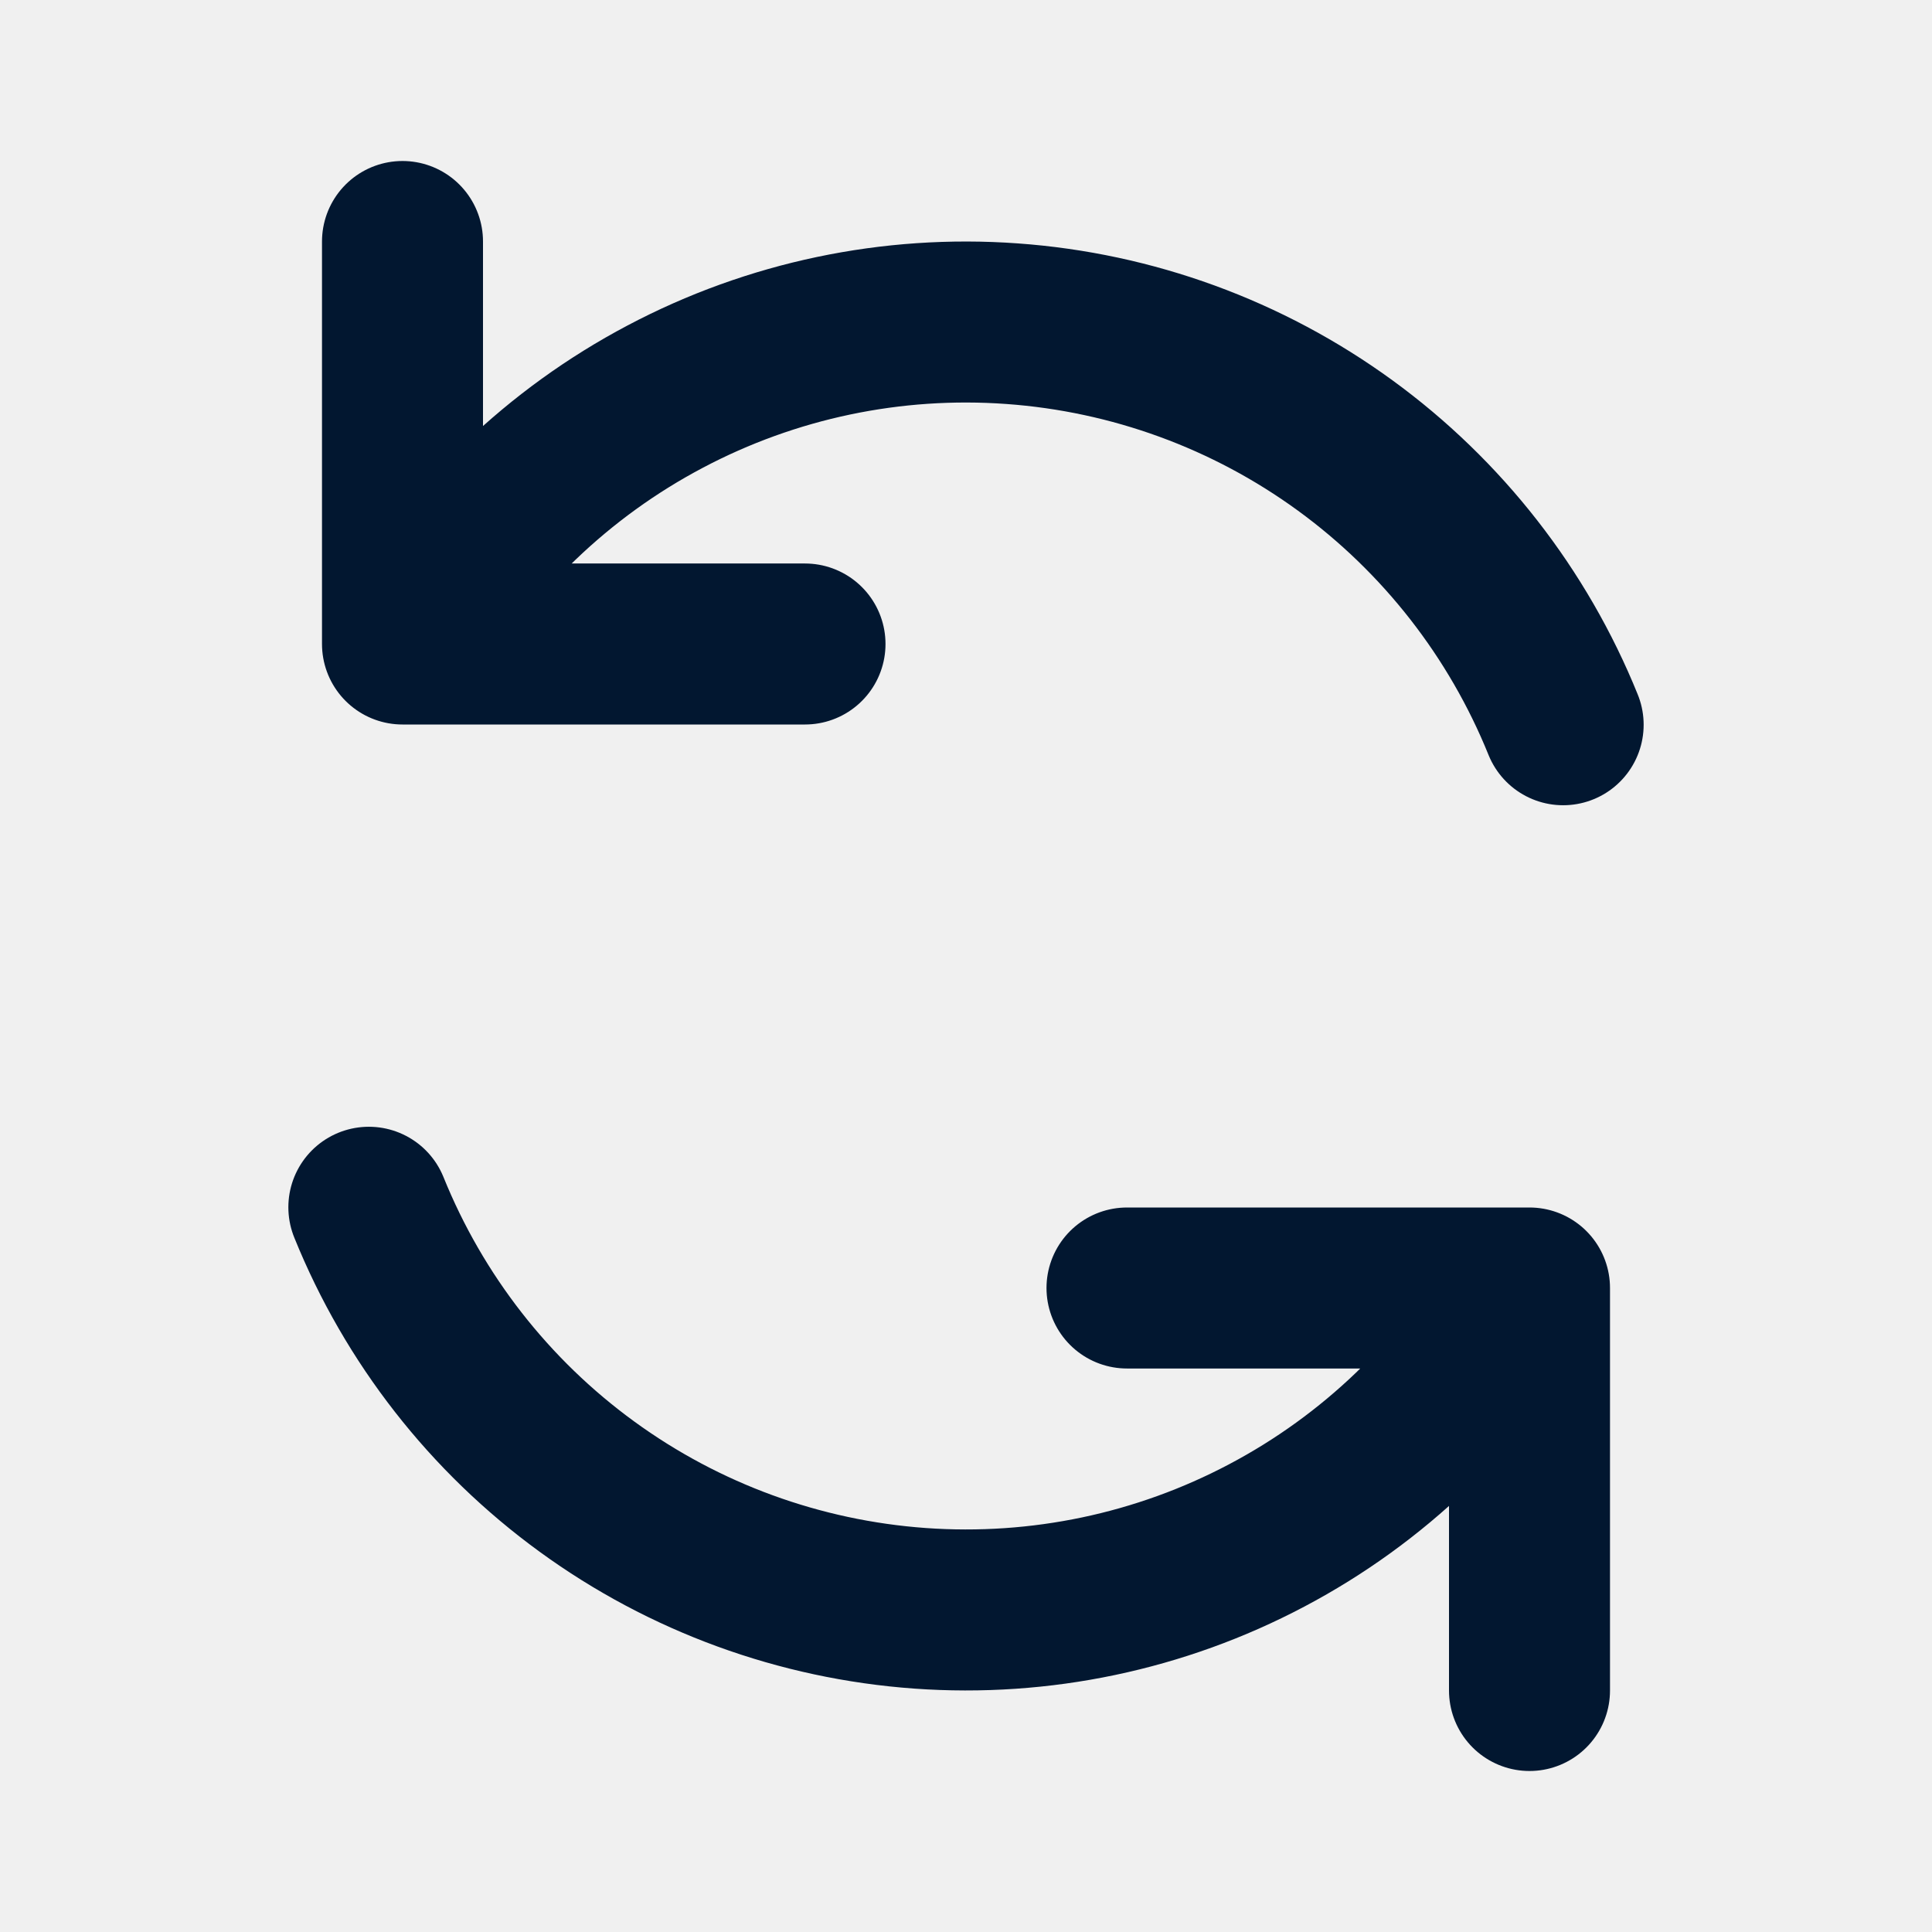
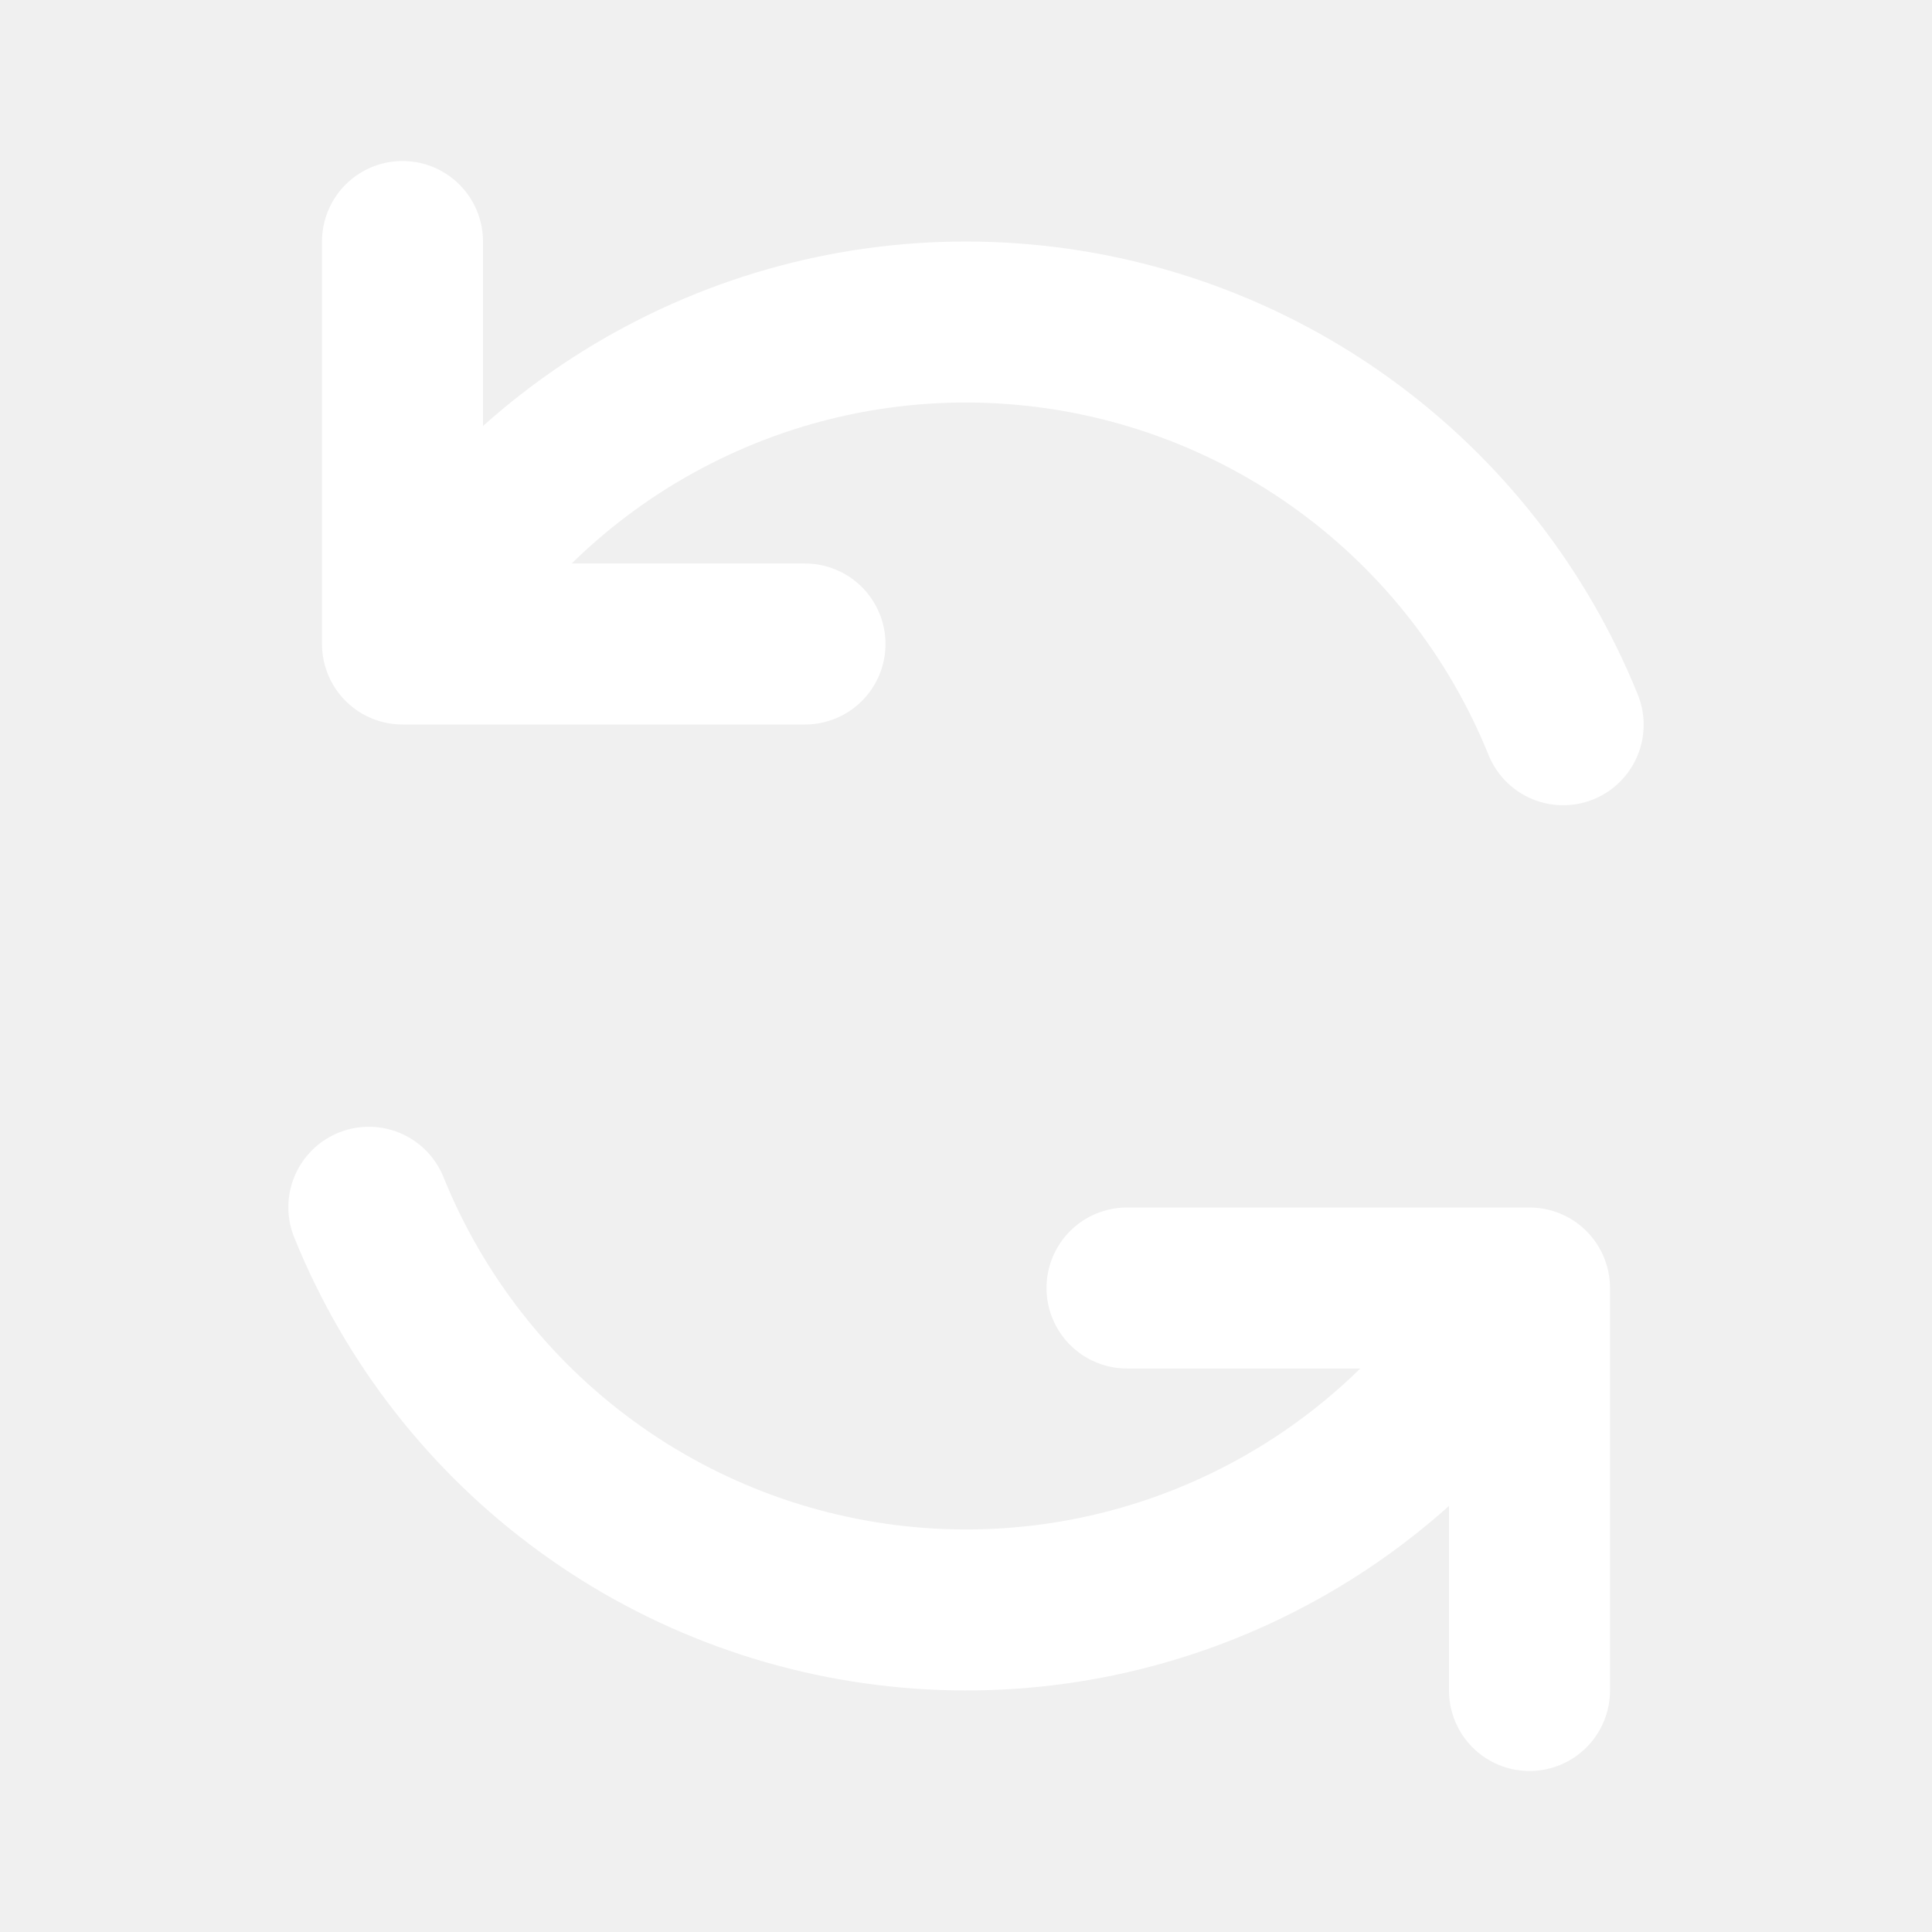
<svg xmlns="http://www.w3.org/2000/svg" width="24" height="24" viewBox="0 0 24 24" fill="none">
-   <path d="M14 16H19V21M10 8H5V3M19.418 9.003C18.857 7.616 17.918 6.413 16.708 5.532C15.498 4.651 14.065 4.128 12.572 4.021C11.079 3.913 9.586 4.227 8.263 4.927C6.939 5.626 5.839 6.683 5.086 7.976M4.582 14.997C5.143 16.385 6.081 17.587 7.292 18.468C8.502 19.349 9.936 19.872 11.429 19.979C12.922 20.086 14.414 19.773 15.737 19.073C17.061 18.374 18.16 17.317 18.913 16.024" stroke="#021730" stroke-width="2" stroke-linecap="round" stroke-linejoin="round" />
+   <path d="M14 16H19V21M10 8H5V3M19.418 9.003C18.857 7.616 17.918 6.413 16.708 5.532C15.498 4.651 14.065 4.128 12.572 4.021C11.079 3.913 9.586 4.227 8.263 4.927C6.939 5.626 5.839 6.683 5.086 7.976M4.582 14.997C5.143 16.385 6.081 17.587 7.292 18.468C8.502 19.349 9.936 19.872 11.429 19.979C12.922 20.086 14.414 19.773 15.737 19.073C17.061 18.374 18.16 17.317 18.913 16.024" stroke="white" stroke-width="2" stroke-linecap="round" stroke-linejoin="round" />
</svg>
